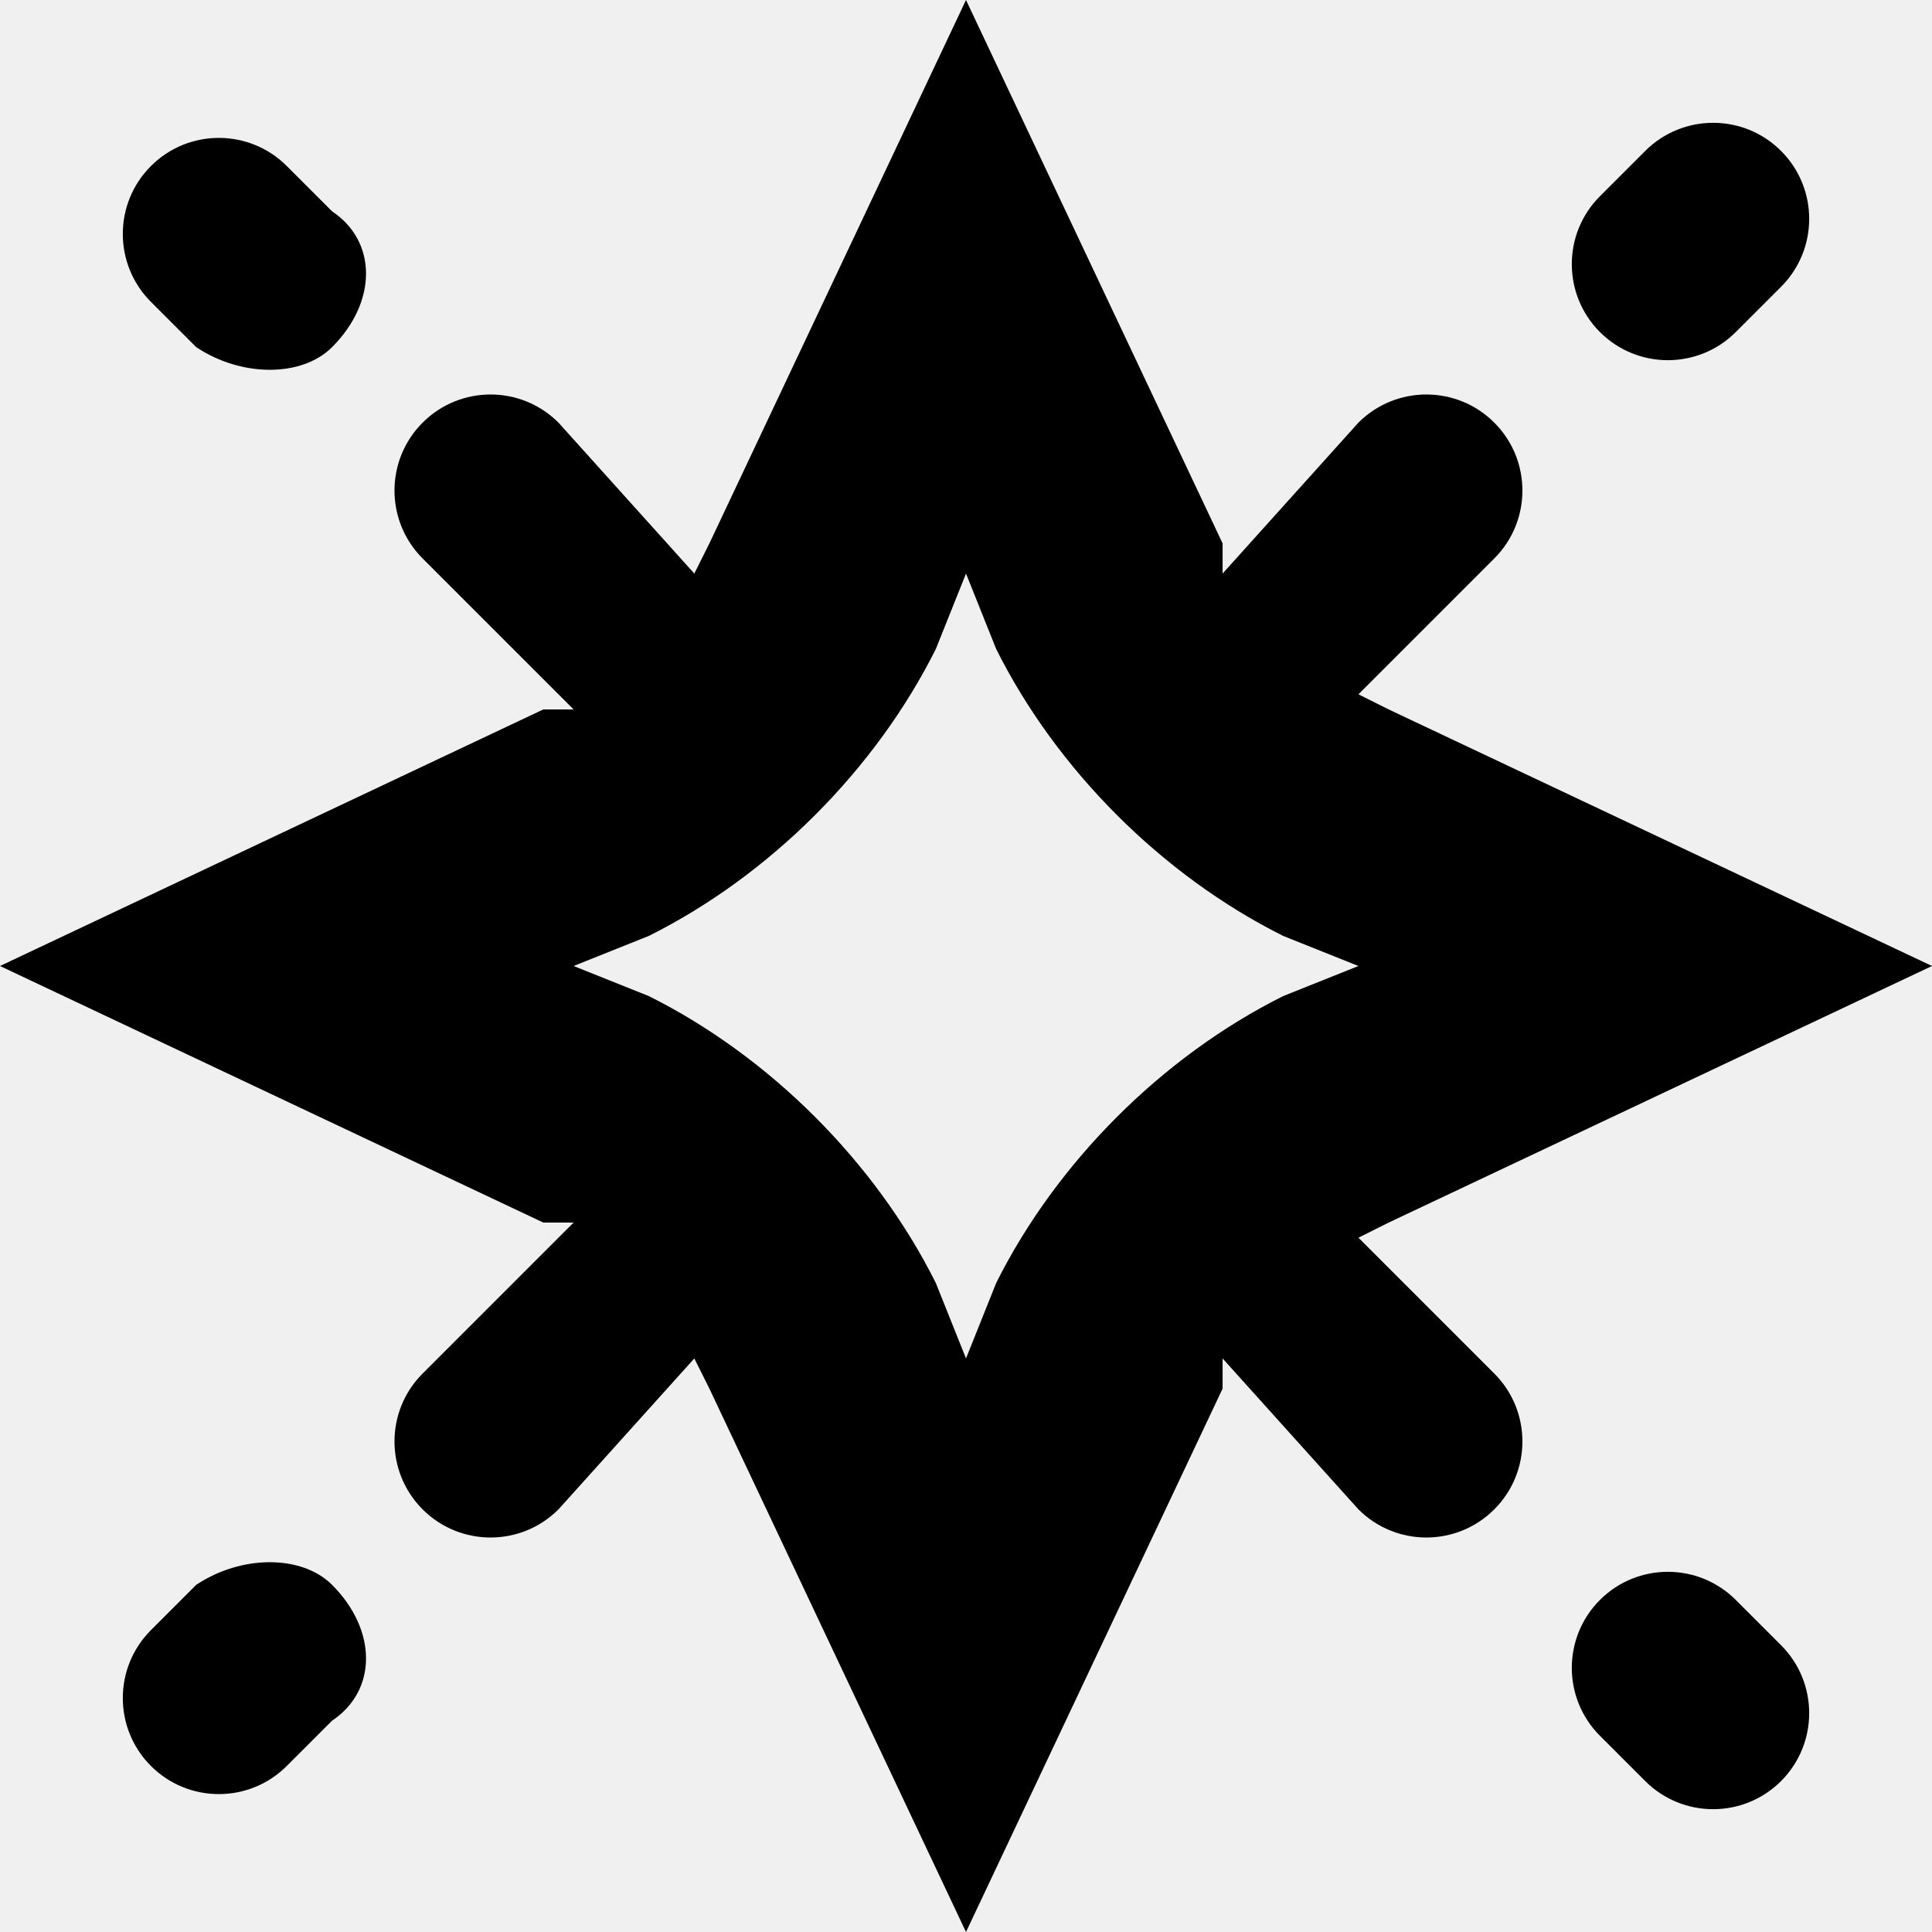
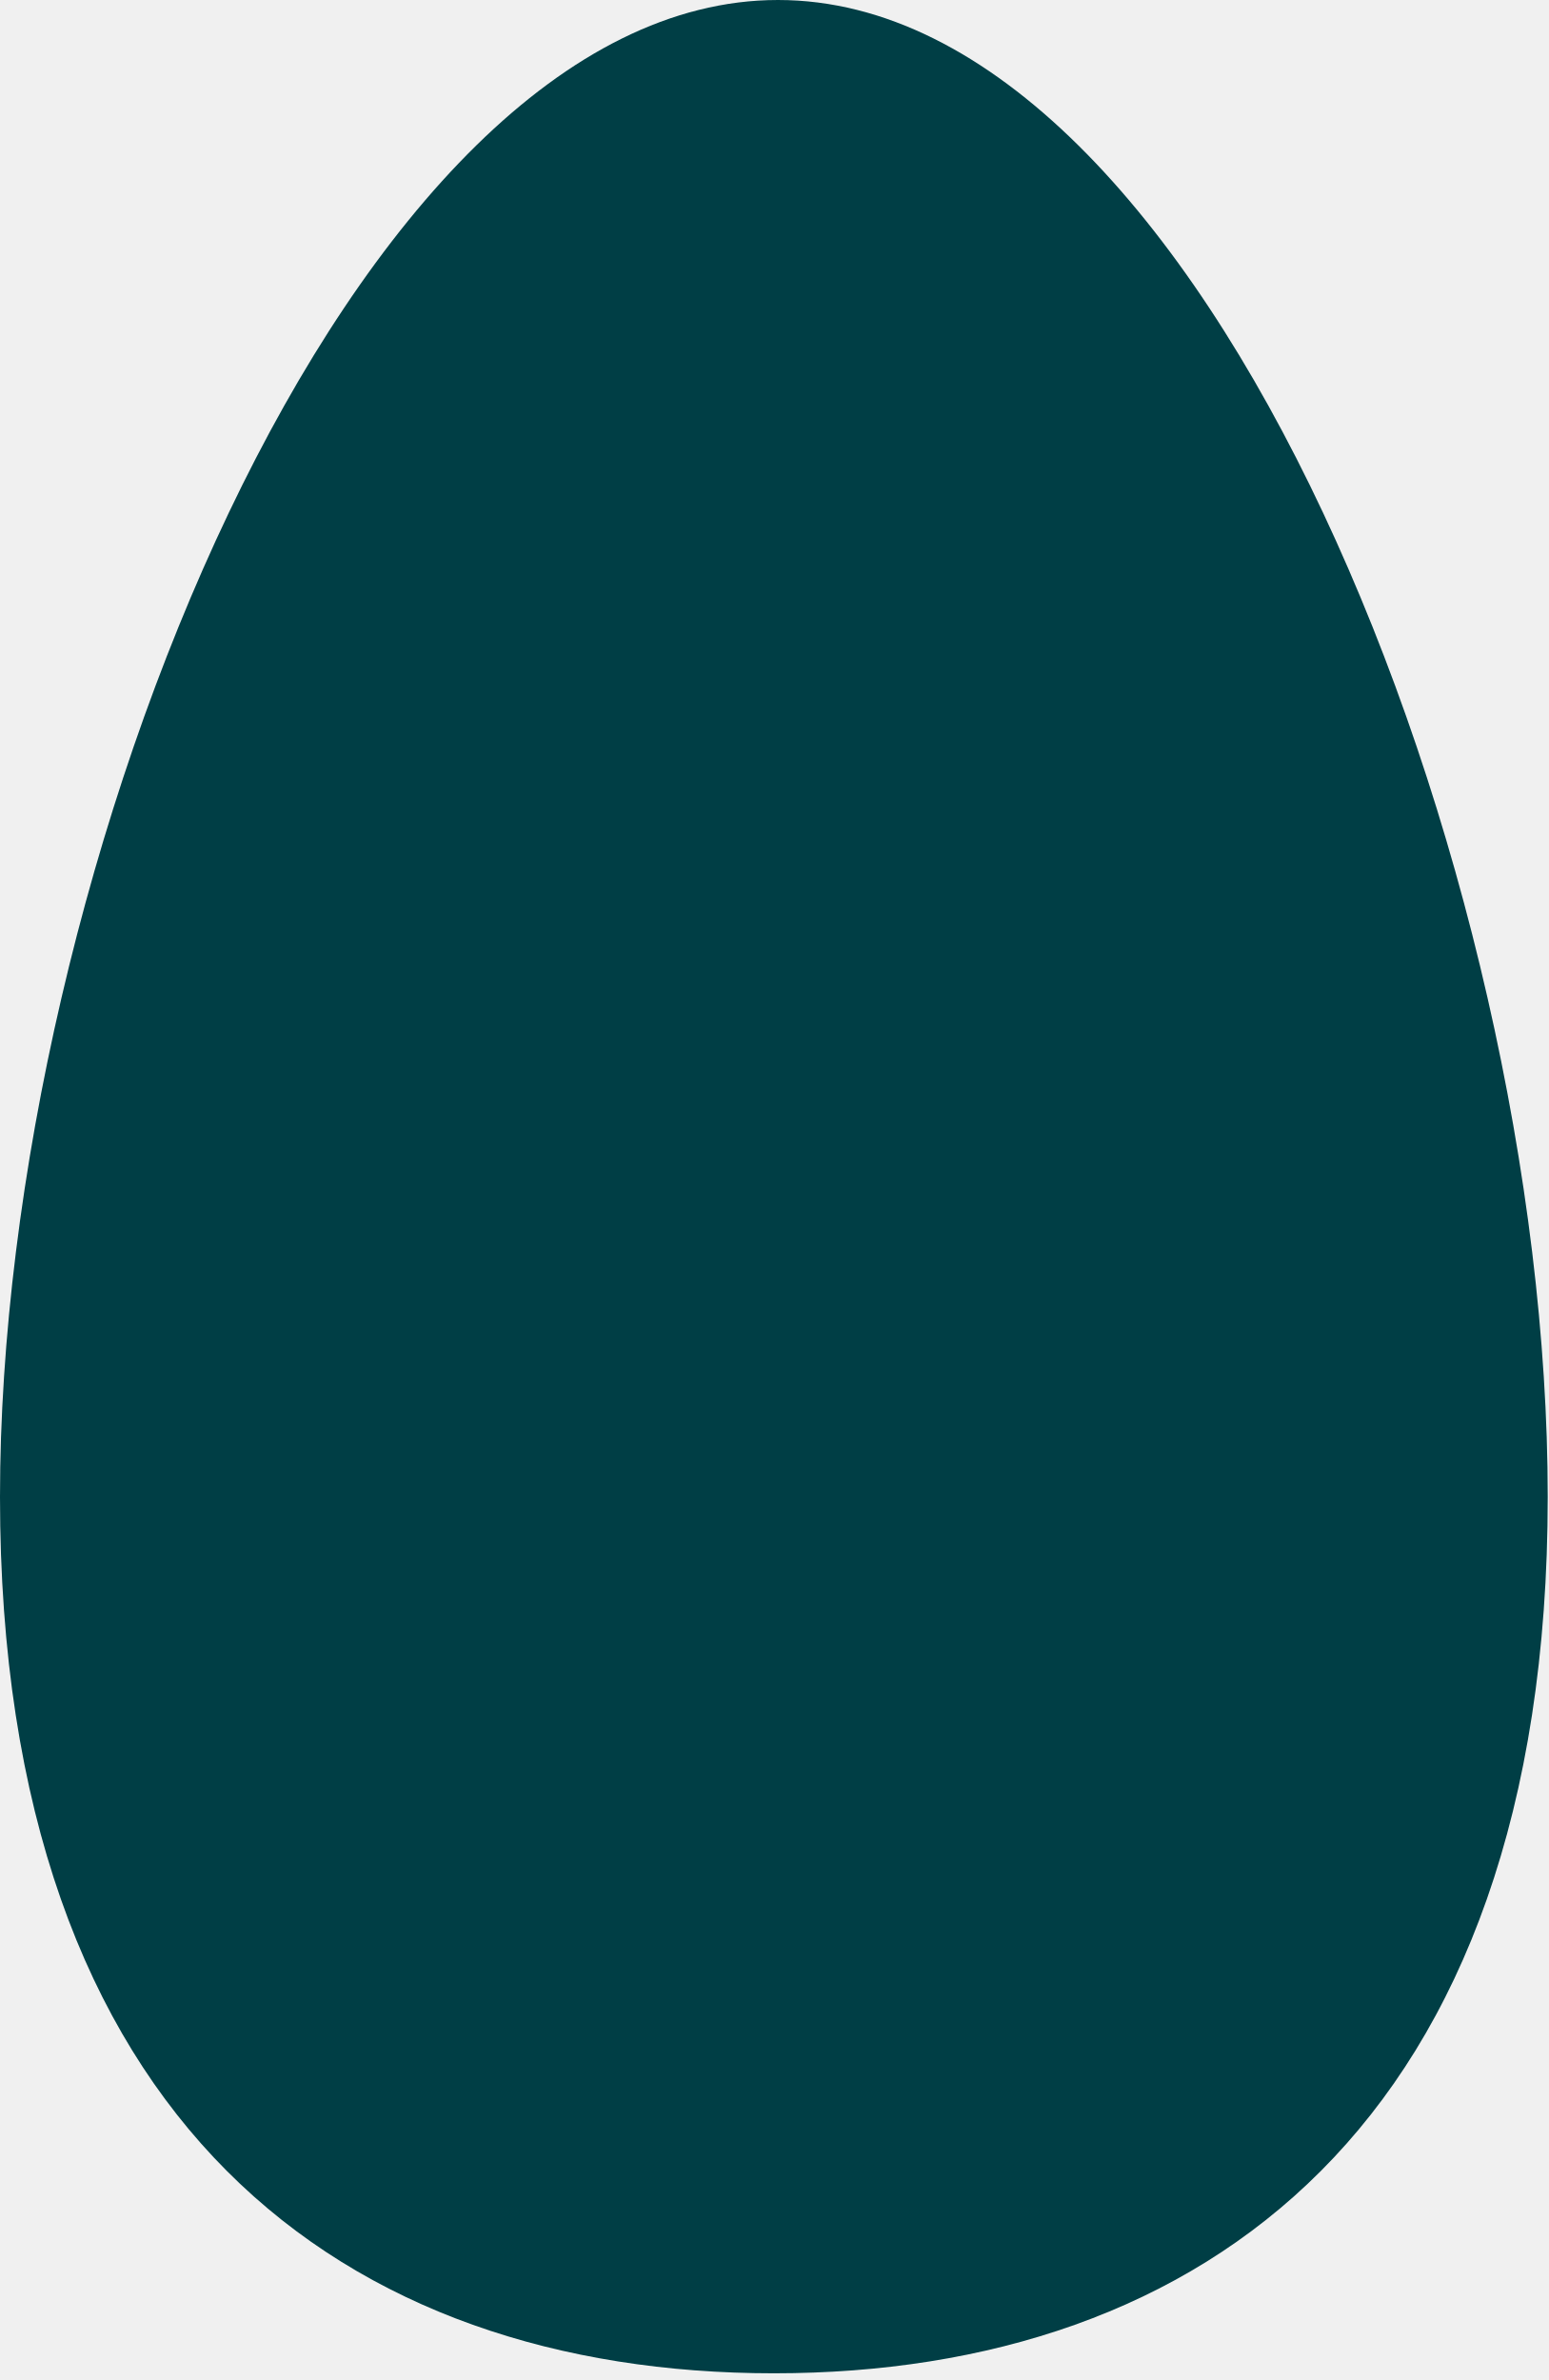
- <svg xmlns="http://www.w3.org/2000/svg" viewBox="0 0 128 128">
-   <path fill-rule="evenodd" d="M81 36 64 0 47 36l-1 2-9-10a6 6 0 0 0-9 9l10 10h-2L0 64l36 17h2L28 91a6 6 0 1 0 9 9l9-10 1 2 17 36 17-36v-2l9 10a6 6 0 1 0 9-9l-9-9 2-1 36-17-36-17-2-1 9-9a6 6 0 1 0-9-9l-9 10v-2Zm-17 2-2 5c-4 8-11 15-19 19l-5 2 5 2c8 4 15 11 19 19l2 5 2-5c4-8 11-15 19-19l5-2-5-2c-8-4-15-11-19-19l-2-5Z" clip-rule="evenodd" />
-   <path d="M118 19a6 6 0 0 0-9-9l-3 3a6 6 0 1 0 9 9l3-3Zm-96 4c-2 2-6 2-9 0l-3-3a6 6 0 1 1 9-9l3 3c3 2 3 6 0 9Zm0 82c-2-2-6-2-9 0l-3 3a6 6 0 1 0 9 9l3-3c3-2 3-6 0-9Zm96 4a6 6 0 0 1-9 9l-3-3a6 6 0 1 1 9-9l3 3Z" />
-   <style>path{fill:#000}@media (prefers-color-scheme:dark){path{fill:#fff}}</style>
+ <svg xmlns="http://www.w3.org/2000/svg" width="100%" height="100%" viewBox="0 0 160 246" version="1.1" xml:space="preserve" style="fill-rule:evenodd;clip-rule:evenodd;stroke-linejoin:round;stroke-miterlimit:2;">
+   <path id="egg" d="M80.409,-0c44.144,-0 79.556,89.734 79.556,154.721c0,64.987 -35.839,90.586 -79.982,90.586c-44.144,-0 -79.983,-25.599 -79.983,-90.586c0,-64.987 36.266,-154.721 80.409,-154.721Z" style="fill:#003e45;" />
</svg>
